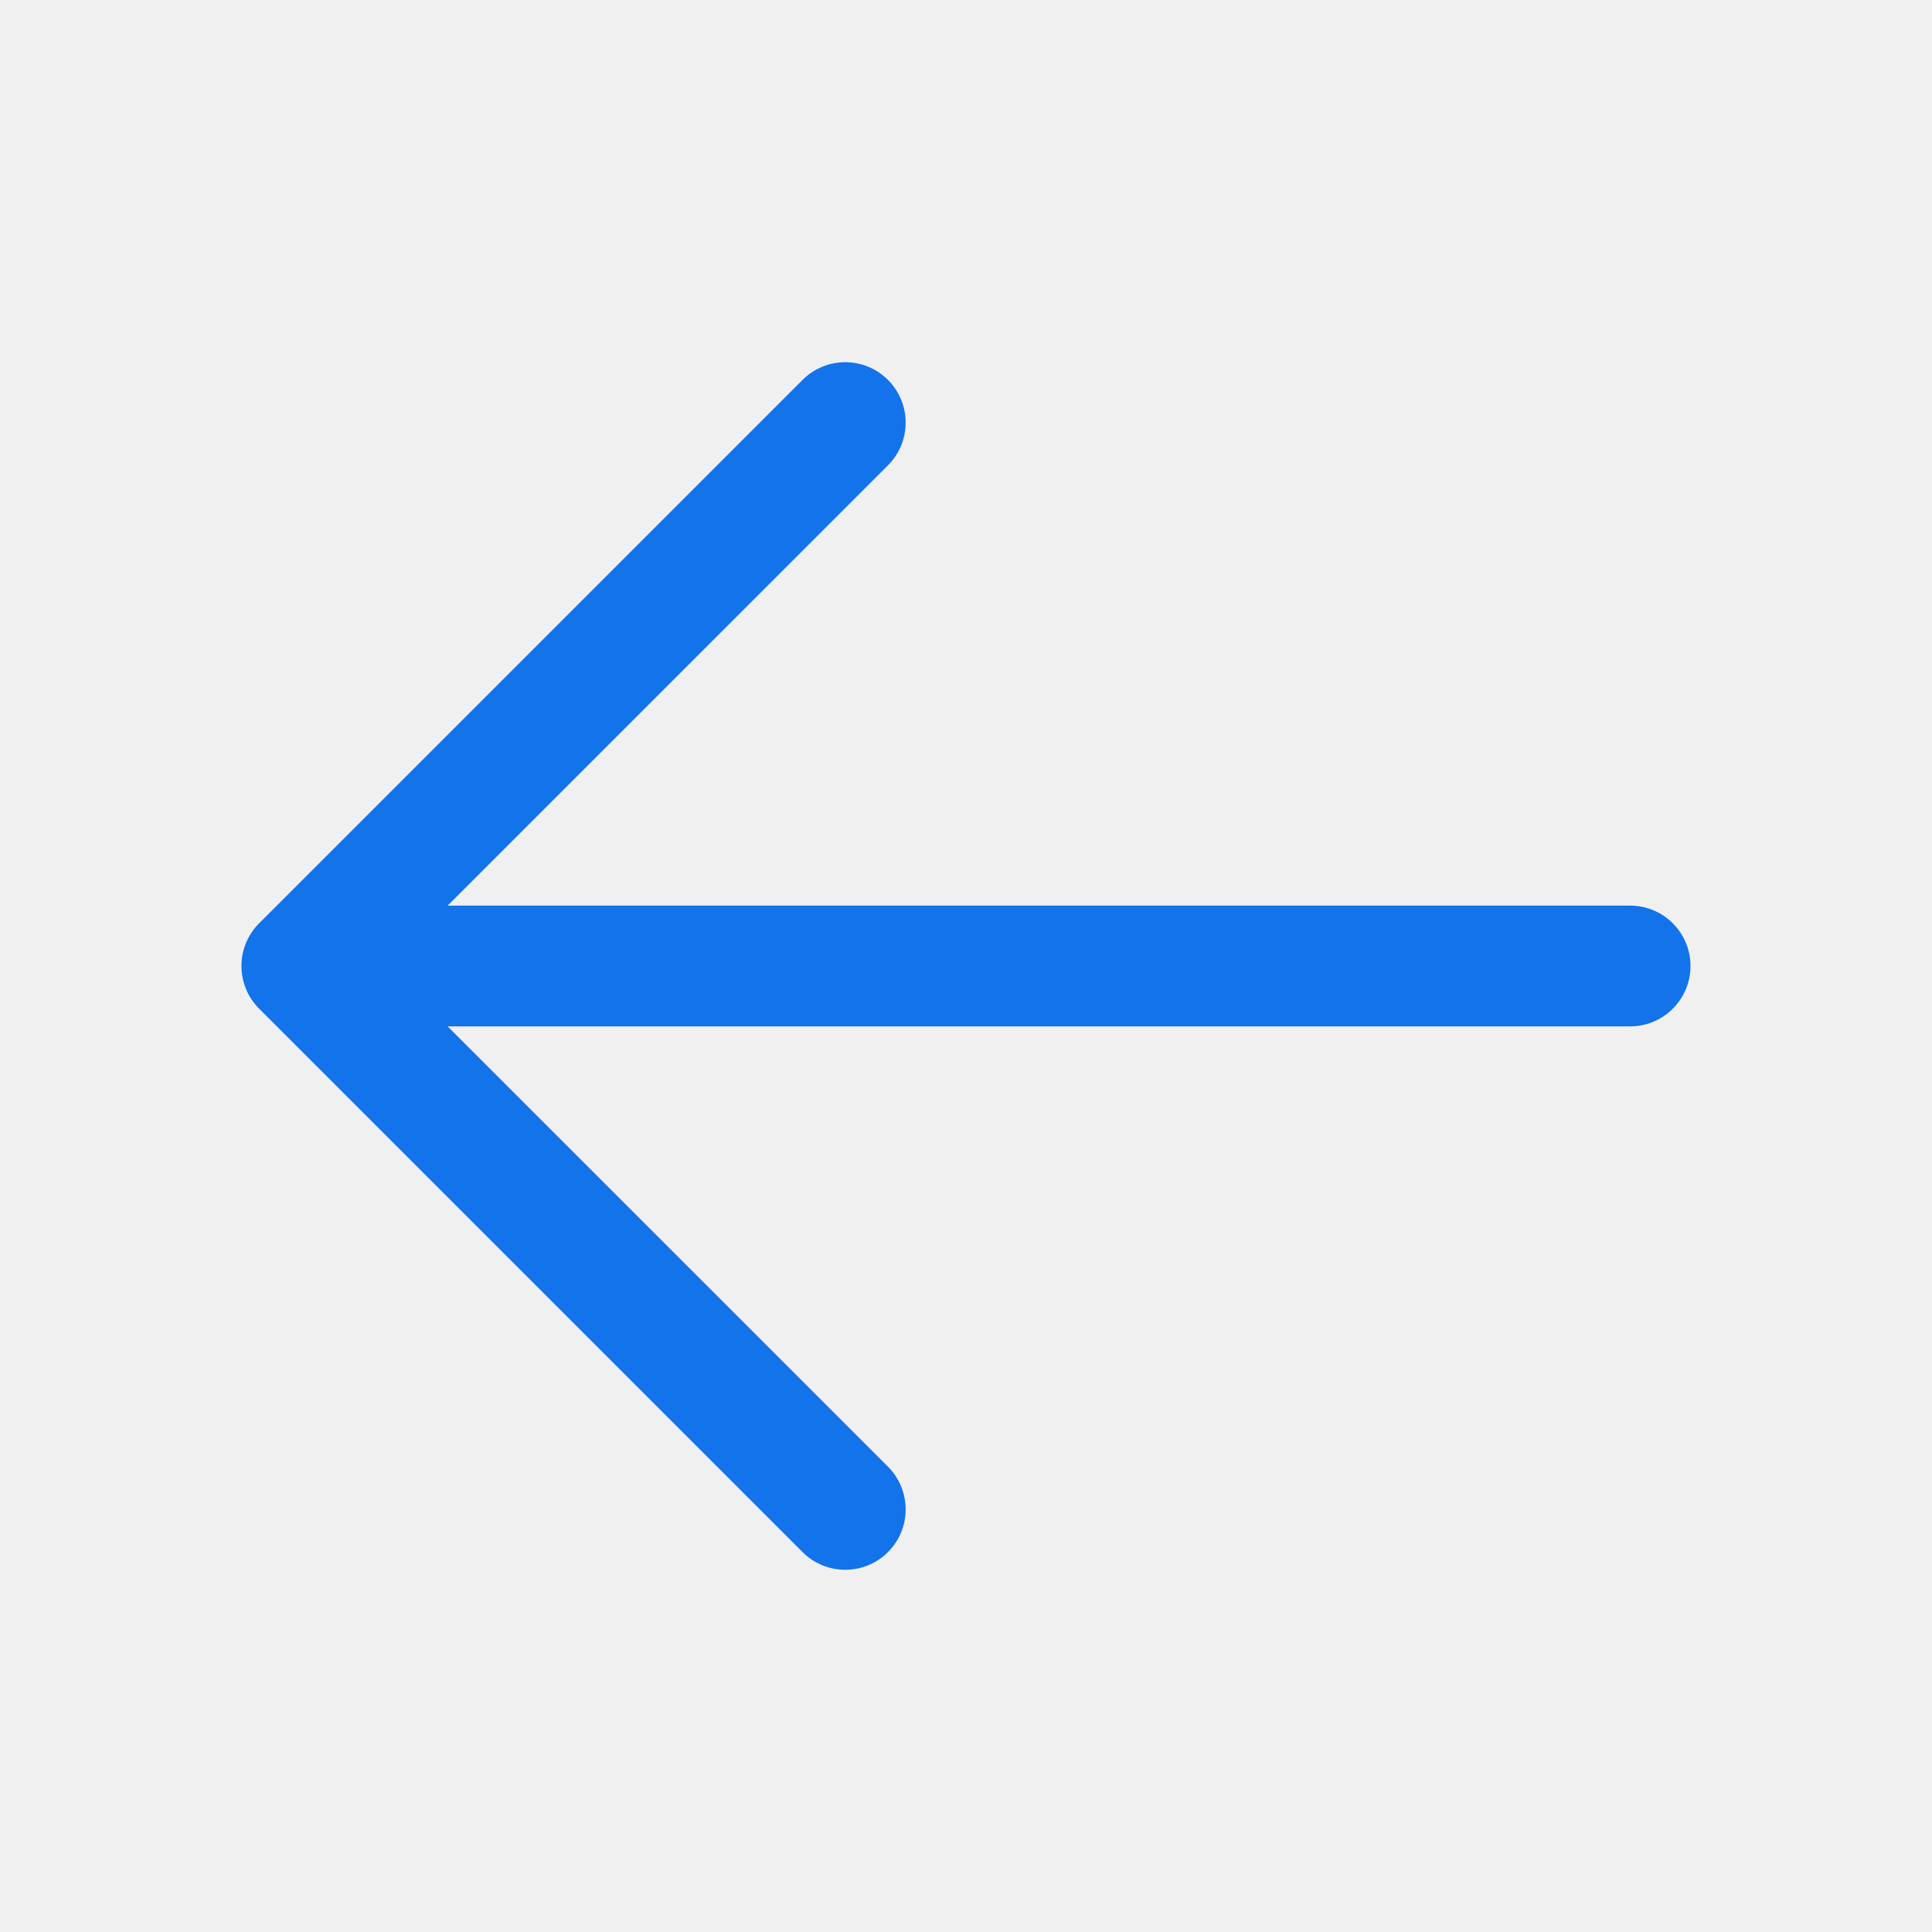
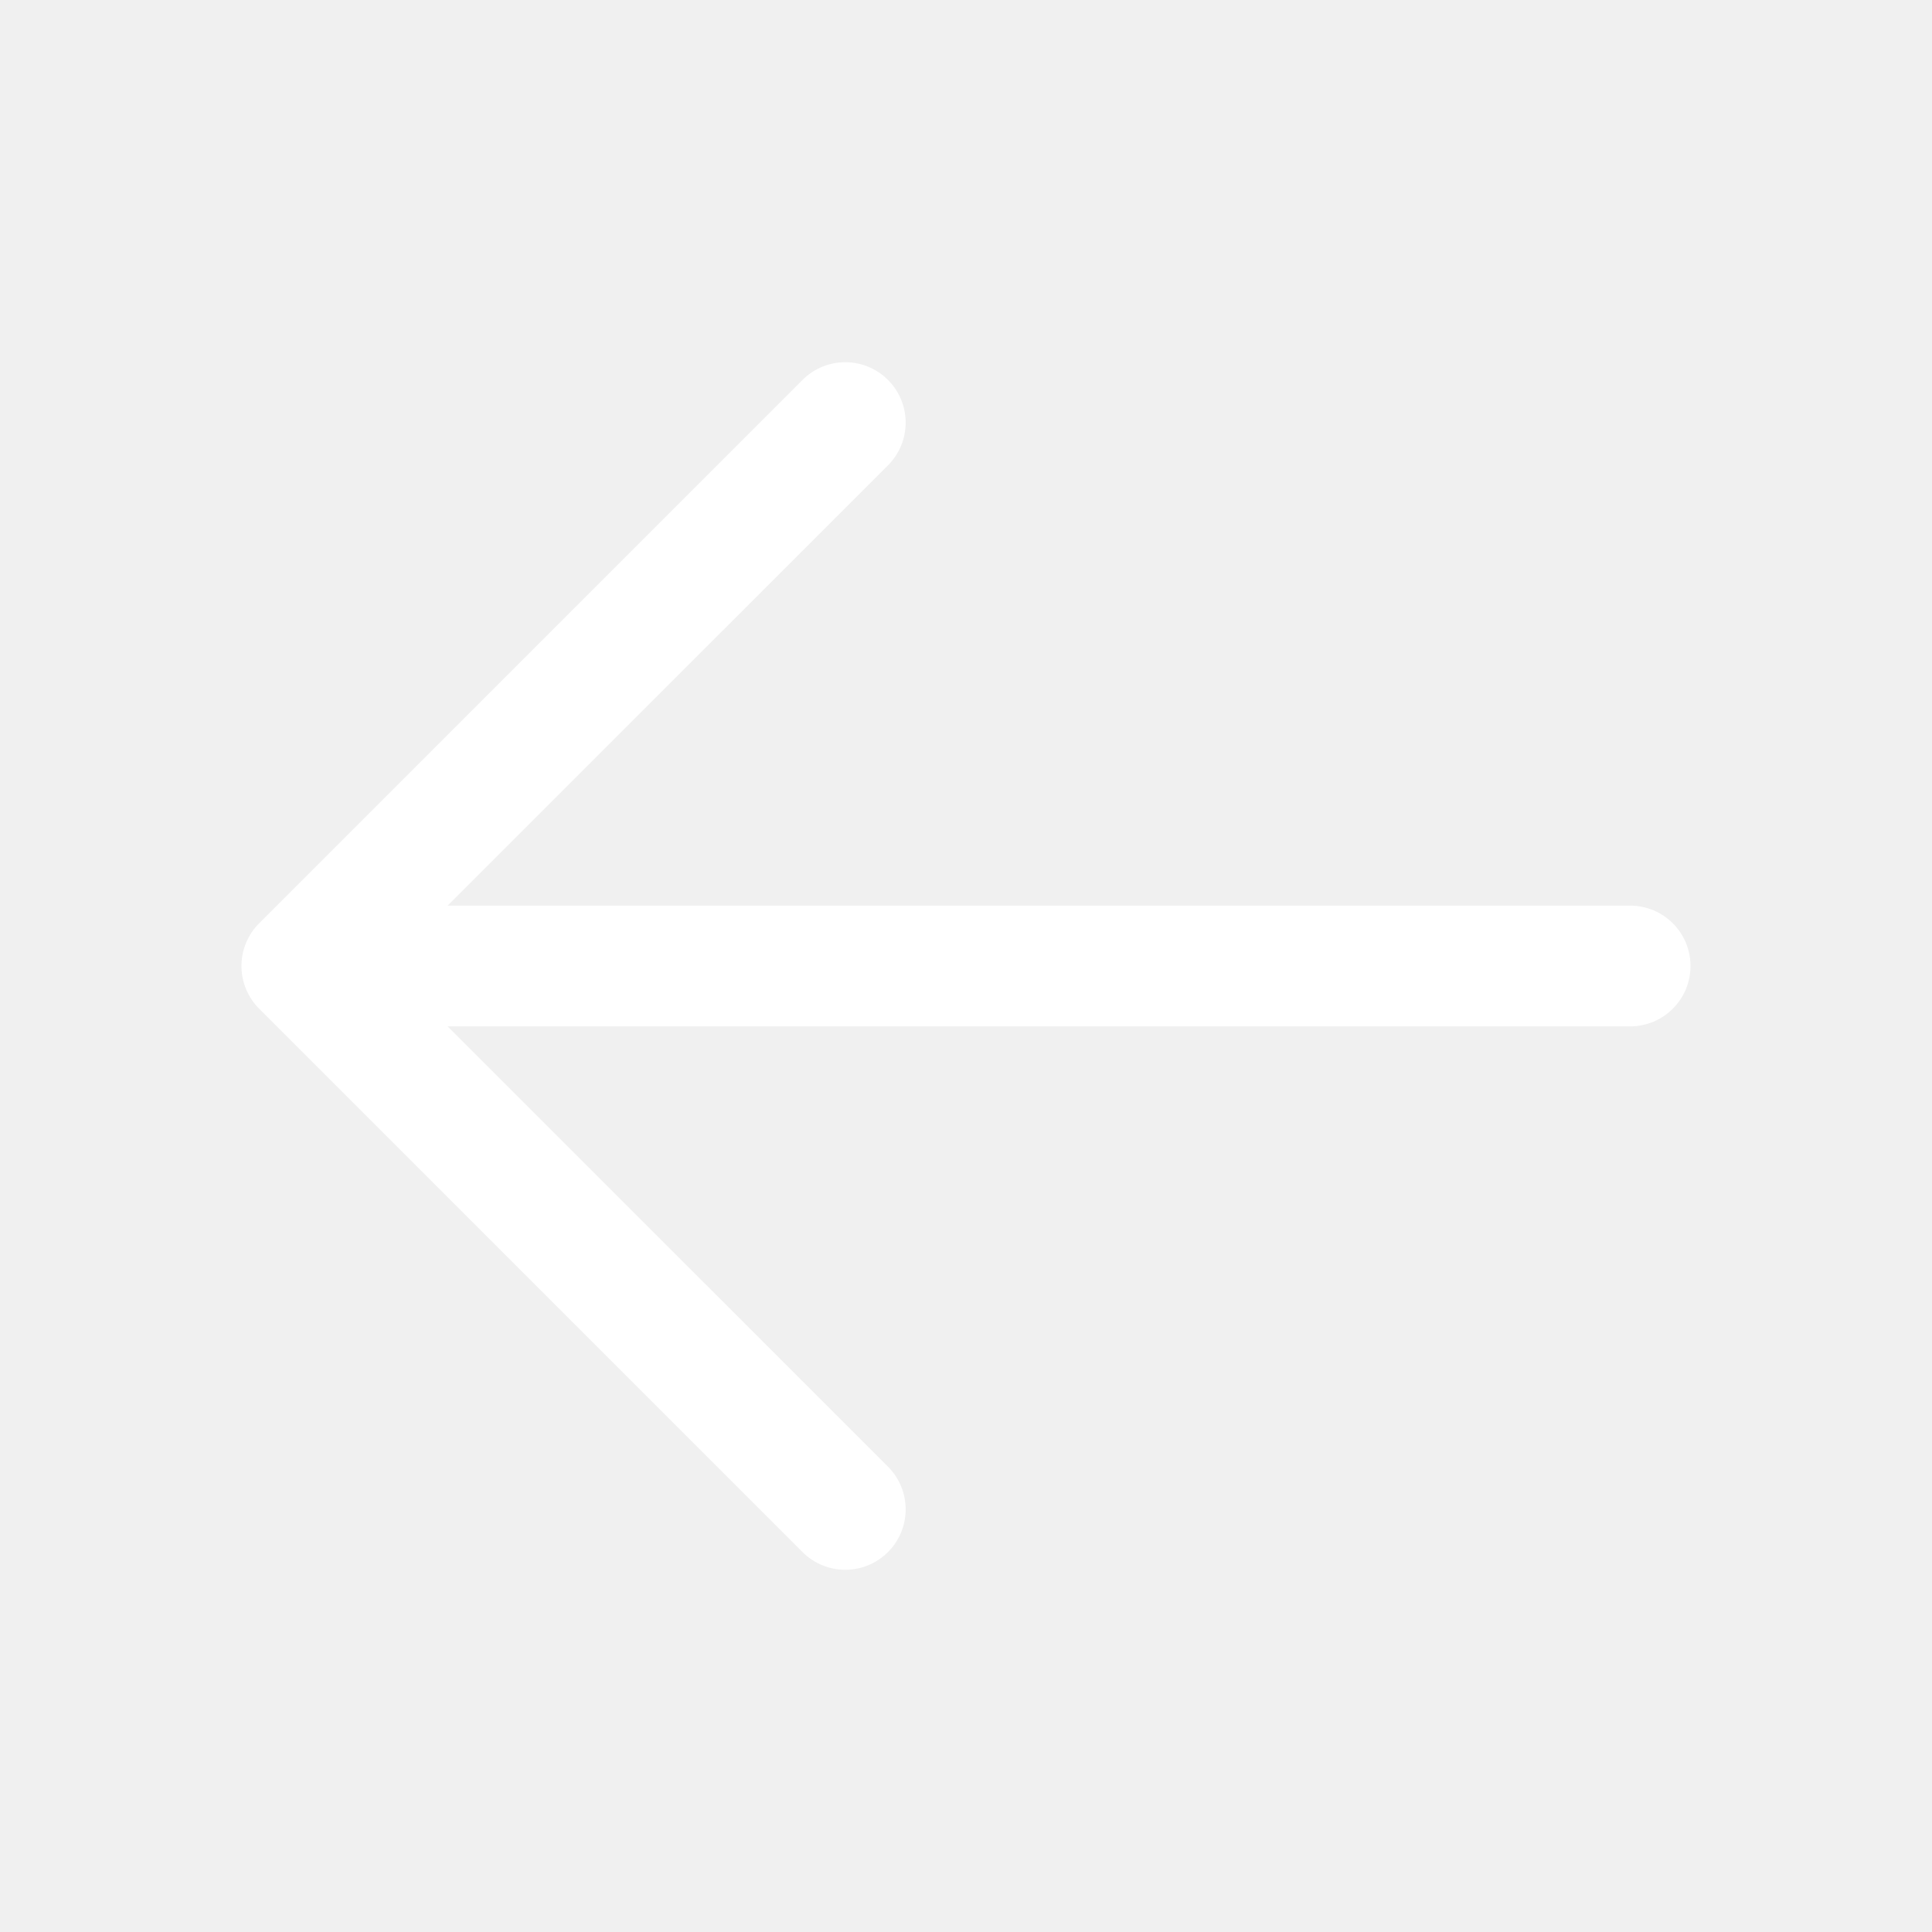
- <svg xmlns="http://www.w3.org/2000/svg" width="32" height="32" fill="#1273eb" viewBox="0 0 256 256">
+ <svg xmlns="http://www.w3.org/2000/svg" width="32" height="32" fill="#FFF" viewBox="0 0 256 256">
  <path d="M224,128a8,8,0,0,1-8,8H59.31l58.35,58.34a8,8,0,0,1-11.32,11.32l-72-72a8,8,0,0,1,0-11.32l72-72a8,8,0,0,1,11.32,11.32L59.31,120H216A8,8,0,0,1,224,128Z" />
</svg>
